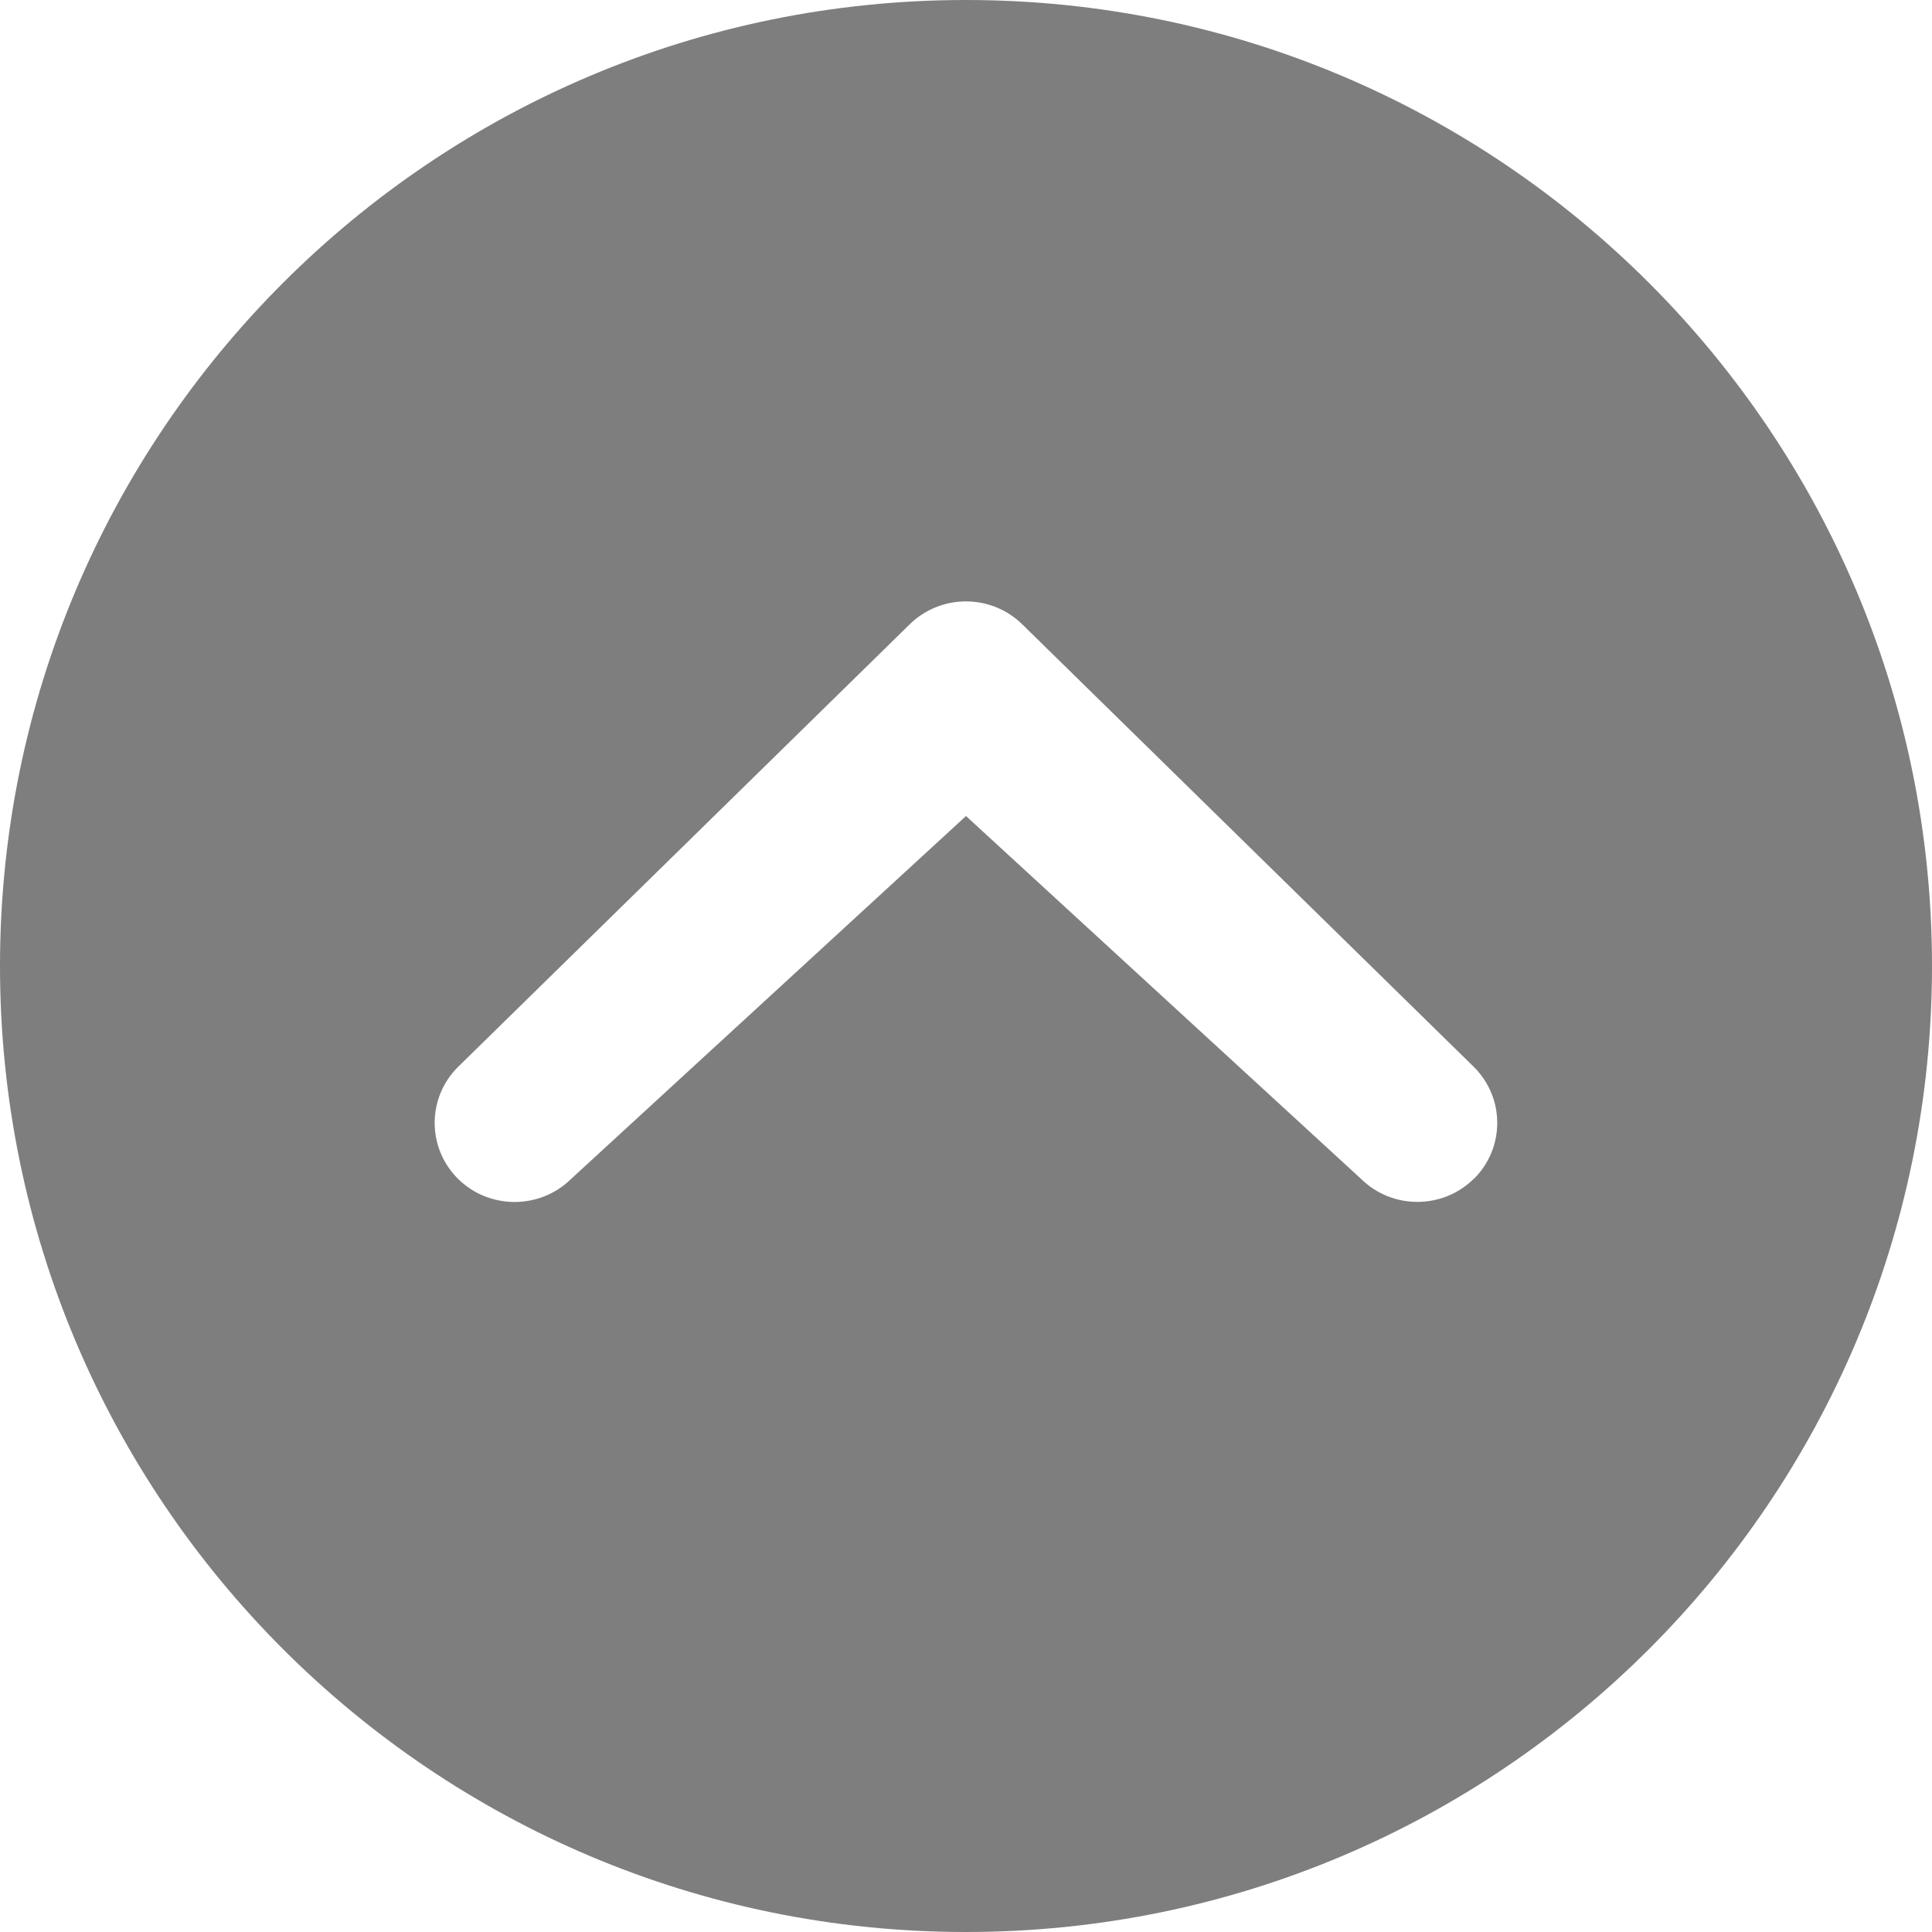
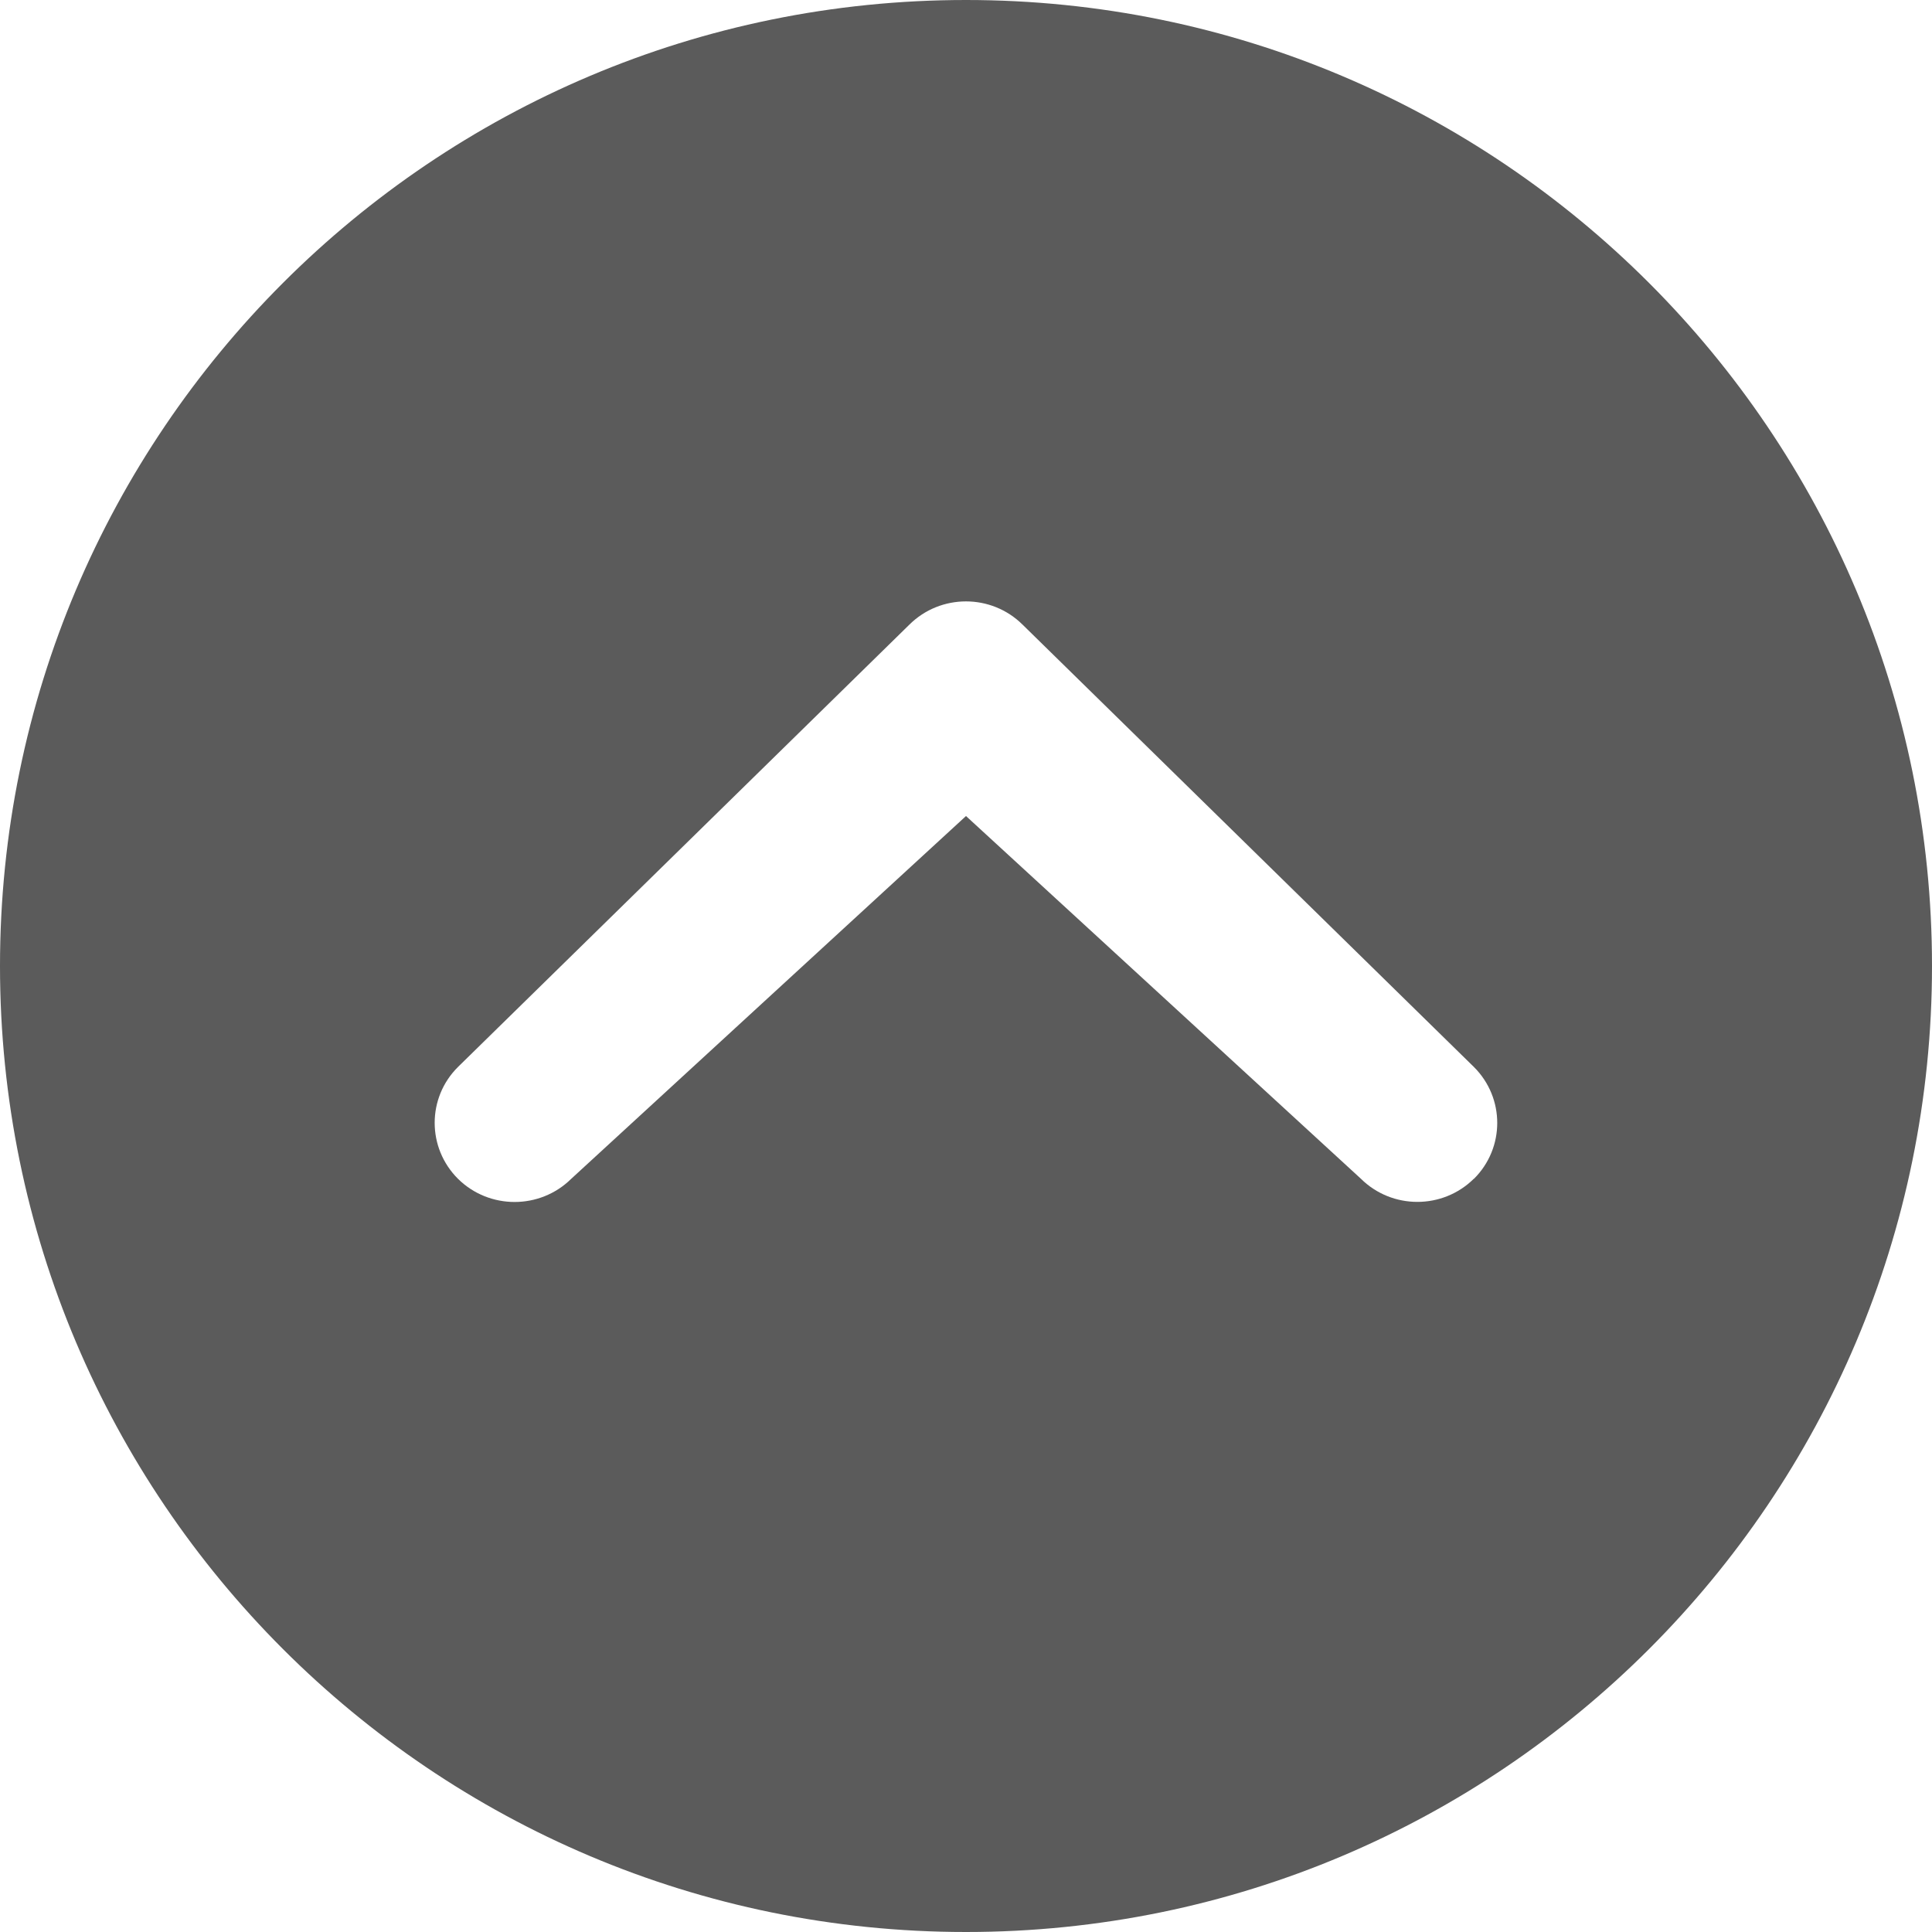
<svg xmlns="http://www.w3.org/2000/svg" class="icon-svg icon-svg_scroll-up" width="32" height="32" viewBox="0 0 32 32" aria-hidden="true" version="1.1" role="img">
-   <path fill="#7e7e7e" d="M16 0C7.164 0 0 7.164 0 16s7.164 16 16 16 16-7.164 16-16S24.836 0 16 0zm8.412 19.523c-.517.512-1.355.512-1.872 0L16 13.516l-6.54 6.01c-.518.51-1.356.51-1.873 0-.516-.513-.517-1.343 0-1.855l7.476-7.326c.517-.512 1.356-.512 1.873 0l7.476 7.327c.516.513.516 1.342 0 1.854z" />
+   <path fill="rgb(91, 91, 91)" d="M16 0C7.164 0 0 7.164 0 16s7.164 16 16 16 16-7.164 16-16S24.836 0 16 0zm8.412 19.523c-.517.512-1.355.512-1.872 0L16 13.516l-6.54 6.01c-.518.51-1.356.51-1.873 0-.516-.513-.517-1.343 0-1.855l7.476-7.326c.517-.512 1.356-.512 1.873 0l7.476 7.327c.516.513.516 1.342 0 1.854z" />
</svg>
